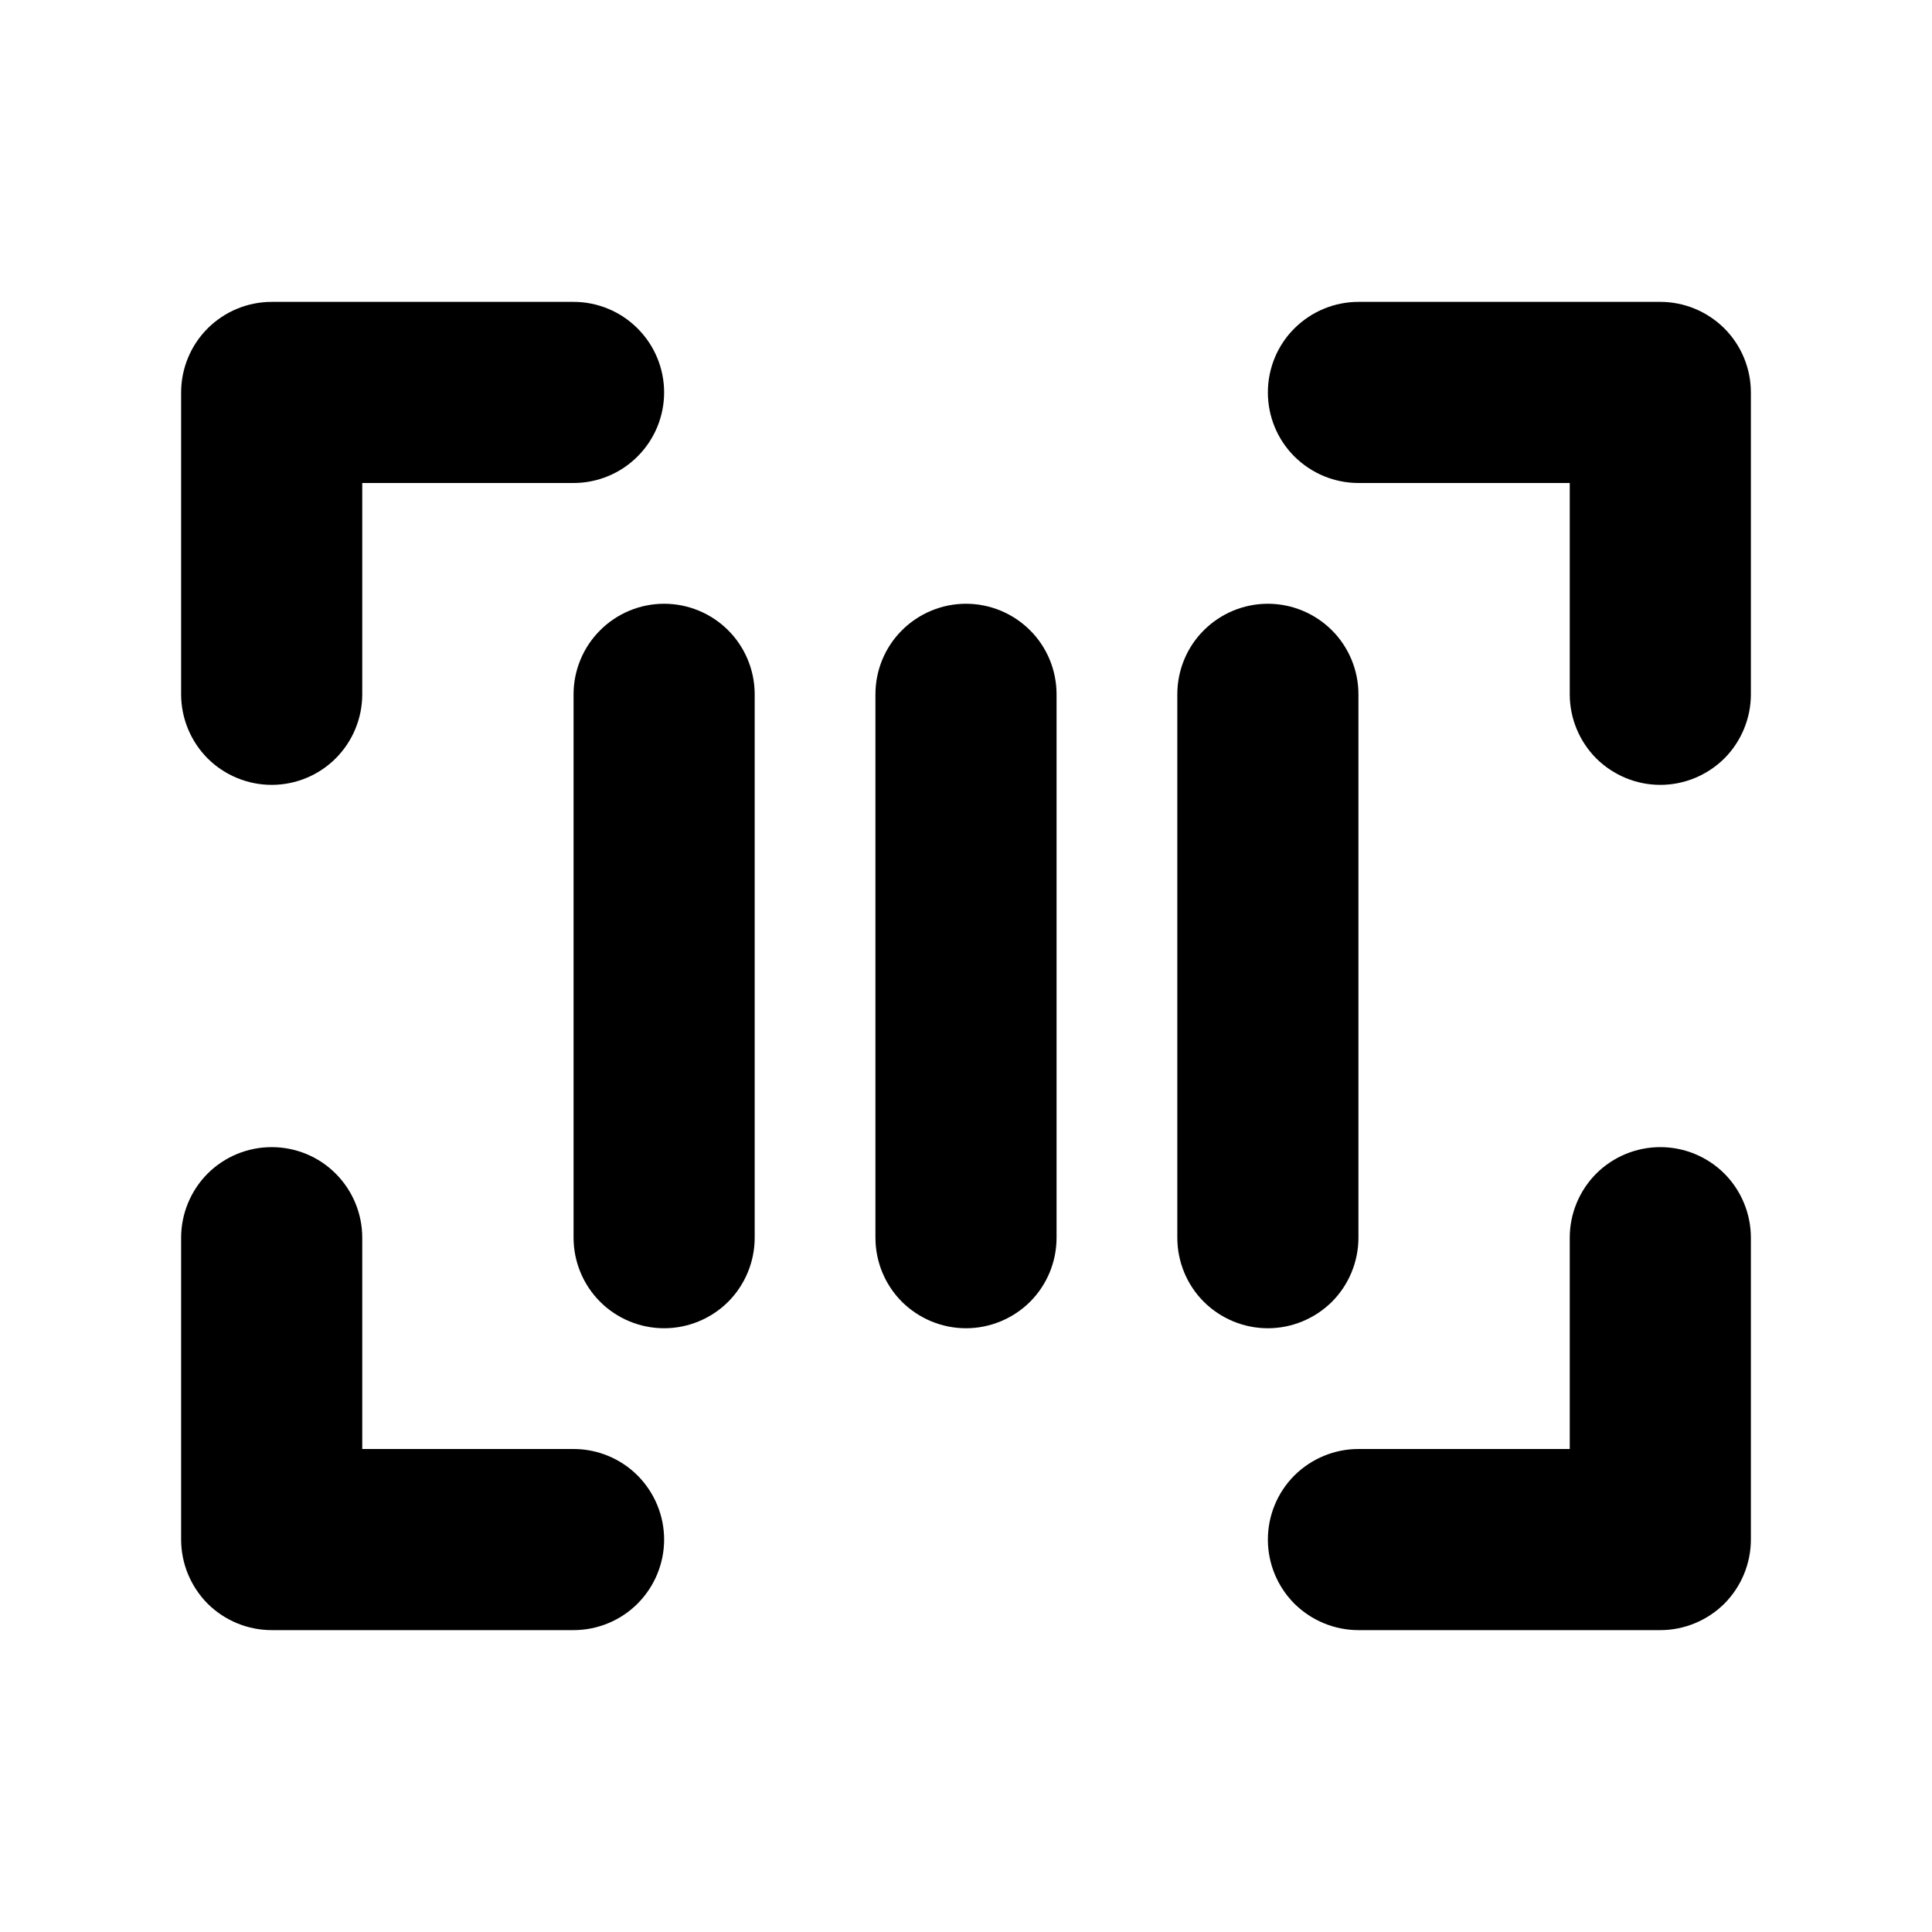
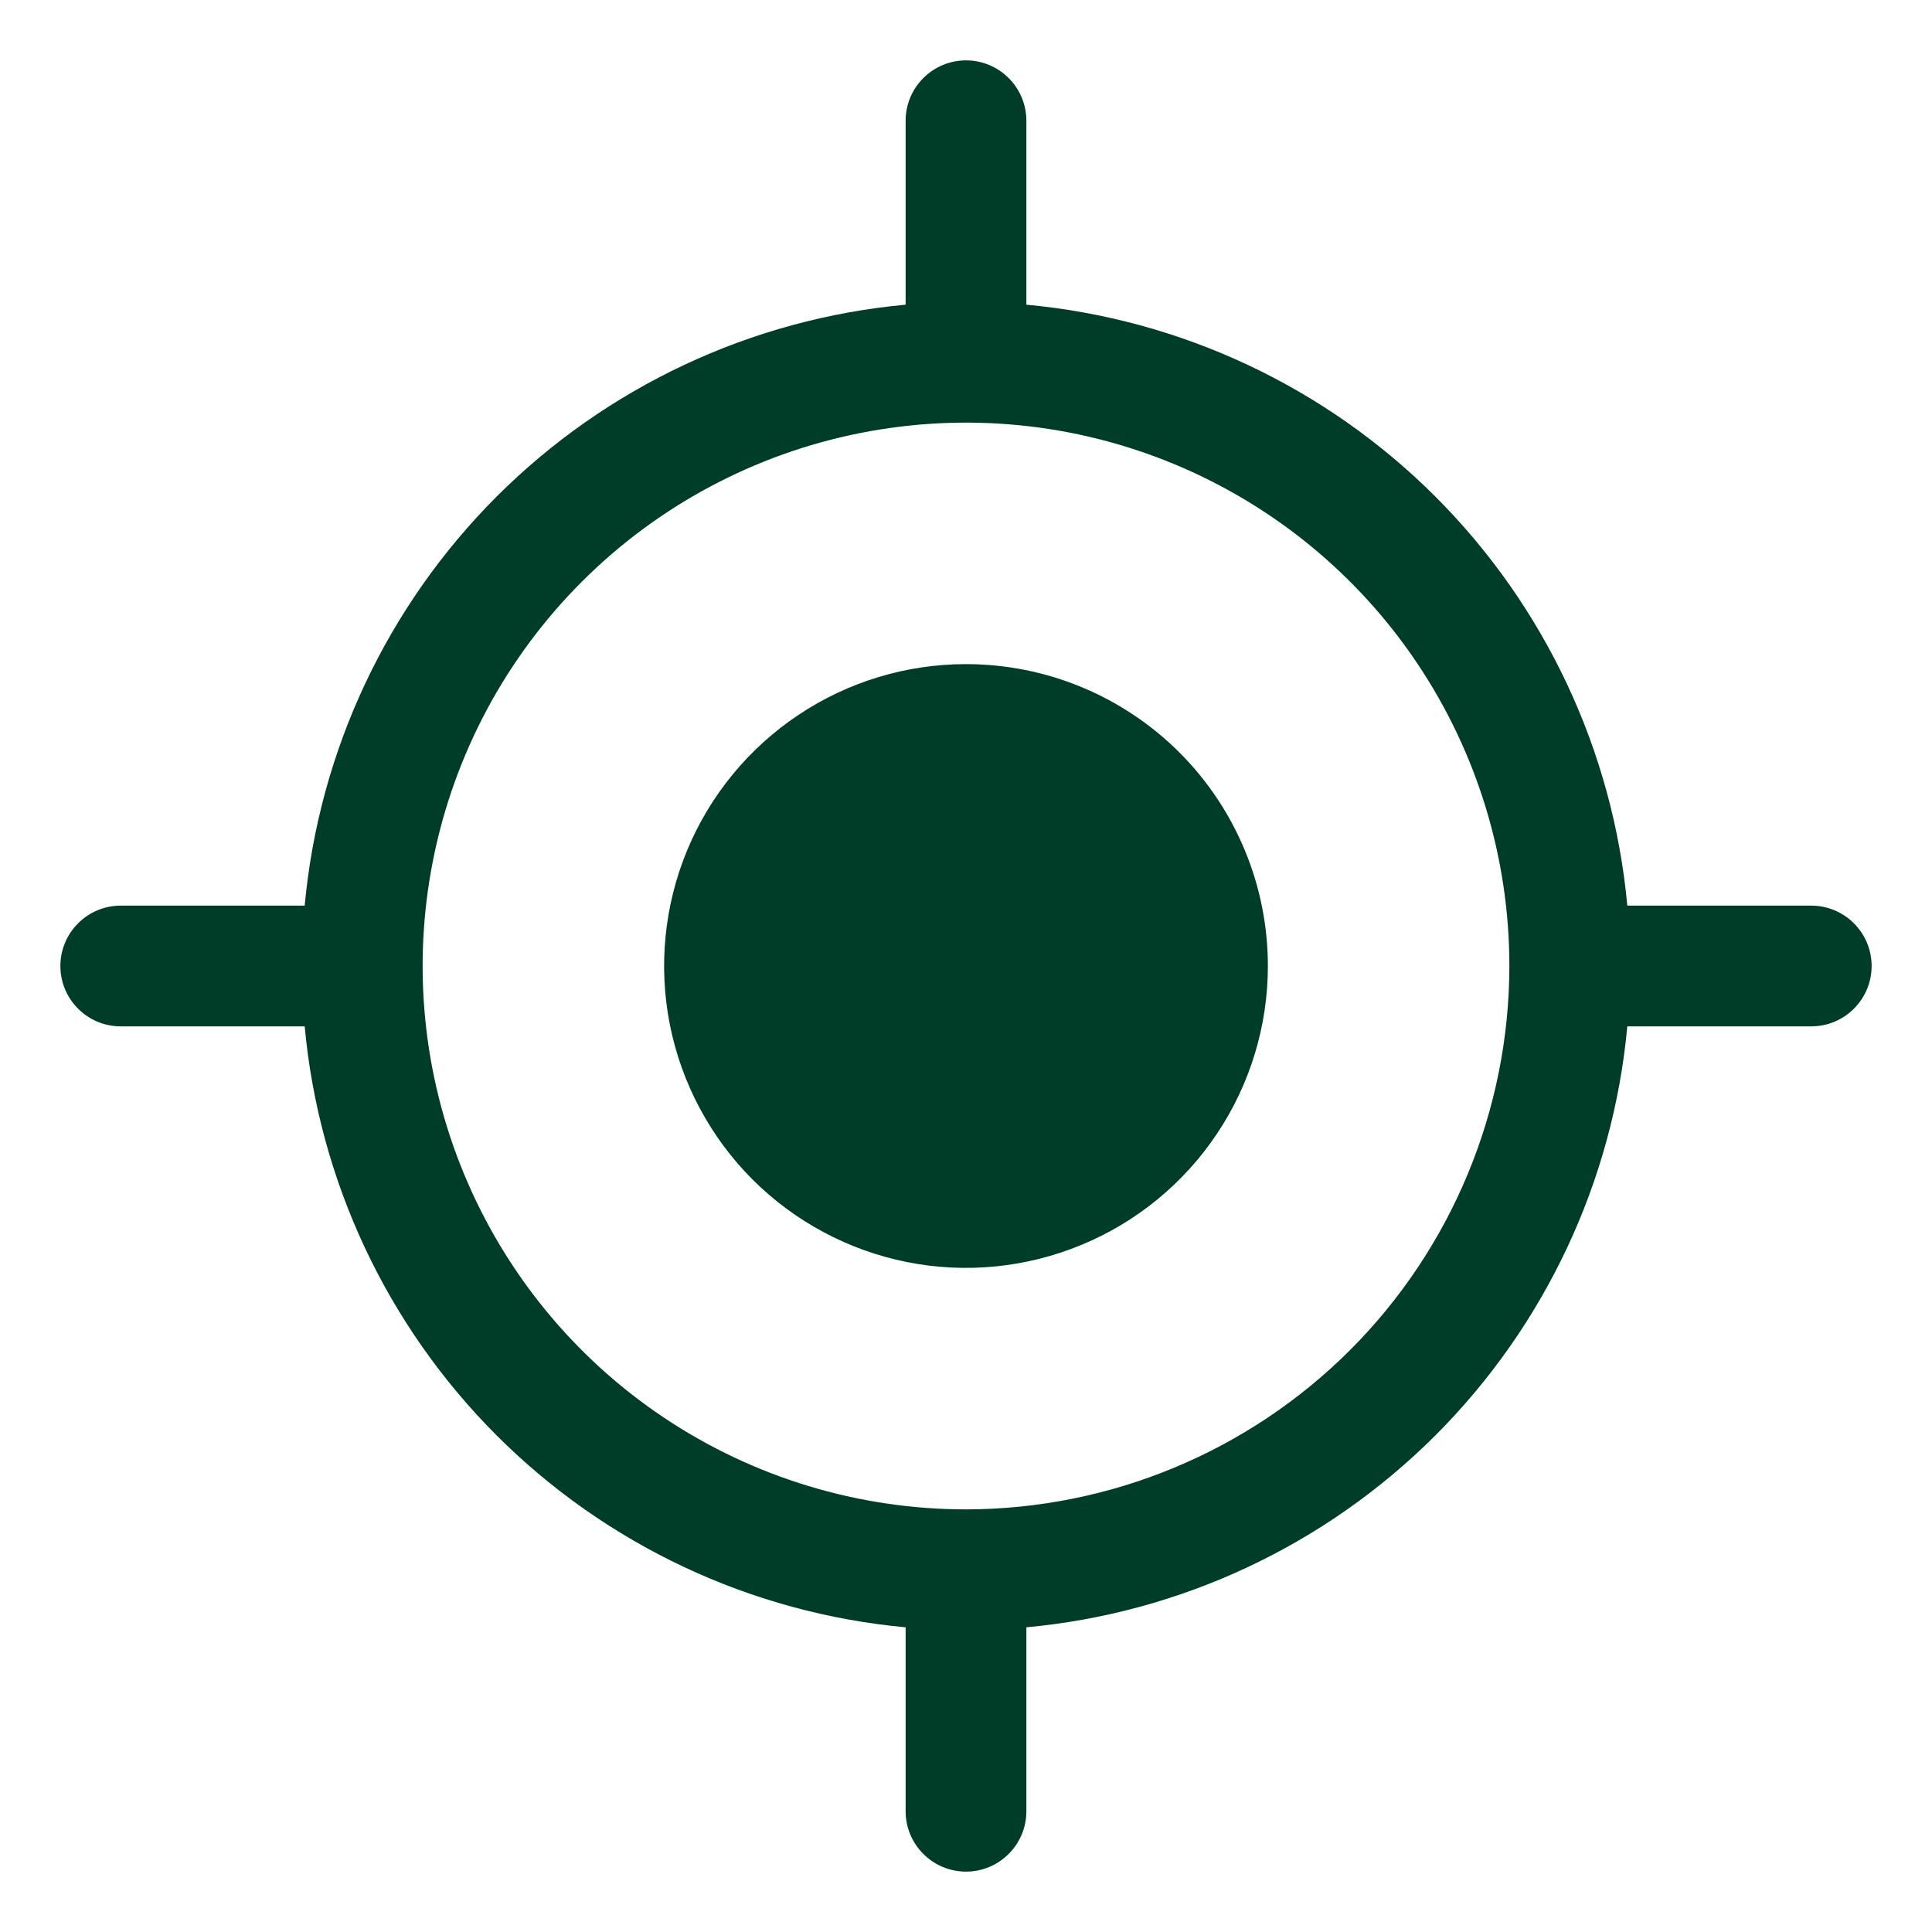
<svg xmlns="http://www.w3.org/2000/svg" width="24" height="24" viewBox="0 0 24 24" fill="none">
-   <path d="M21.75 4.875V8.625C21.75 8.923 21.631 9.21 21.421 9.421C21.209 9.631 20.923 9.75 20.625 9.75C20.327 9.75 20.041 9.631 19.829 9.421C19.619 9.21 19.5 8.923 19.5 8.625V6H16.875C16.577 6 16.291 5.881 16.079 5.67C15.868 5.46 15.75 5.173 15.75 4.875C15.75 4.577 15.868 4.29 16.079 4.08C16.291 3.869 16.577 3.75 16.875 3.75H20.625C20.923 3.75 21.209 3.869 21.421 4.08C21.631 4.29 21.75 4.577 21.75 4.875ZM7.125 18H4.5V15.375C4.5 15.077 4.381 14.79 4.17 14.579C3.96 14.368 3.673 14.25 3.375 14.25C3.077 14.25 2.79 14.368 2.579 14.579C2.369 14.79 2.25 15.077 2.25 15.375V19.125C2.25 19.423 2.369 19.709 2.579 19.921C2.79 20.131 3.077 20.25 3.375 20.25H7.125C7.423 20.25 7.71 20.131 7.92 19.921C8.131 19.709 8.25 19.423 8.25 19.125C8.25 18.827 8.131 18.541 7.92 18.329C7.71 18.119 7.423 18 7.125 18ZM20.625 14.25C20.327 14.25 20.041 14.368 19.829 14.579C19.619 14.79 19.5 15.077 19.5 15.375V18H16.875C16.577 18 16.291 18.119 16.079 18.329C15.868 18.541 15.75 18.827 15.75 19.125C15.75 19.423 15.868 19.709 16.079 19.921C16.291 20.131 16.577 20.25 16.875 20.25H20.625C20.923 20.25 21.209 20.131 21.421 19.921C21.631 19.709 21.75 19.423 21.75 19.125V15.375C21.75 15.077 21.631 14.79 21.421 14.579C21.209 14.368 20.923 14.25 20.625 14.25ZM3.375 9.75C3.673 9.75 3.96 9.631 4.17 9.421C4.381 9.21 4.5 8.923 4.5 8.625V6H7.125C7.423 6 7.71 5.881 7.92 5.67C8.131 5.46 8.25 5.173 8.25 4.875C8.25 4.577 8.131 4.29 7.92 4.08C7.71 3.869 7.423 3.75 7.125 3.75H3.375C3.077 3.75 2.79 3.869 2.579 4.08C2.369 4.29 2.25 4.577 2.25 4.875V8.625C2.25 8.923 2.369 9.21 2.579 9.421C2.79 9.631 3.077 9.75 3.375 9.75ZM8.25 7.5C7.952 7.5 7.665 7.619 7.455 7.83C7.244 8.04 7.125 8.327 7.125 8.625V15.375C7.125 15.673 7.244 15.96 7.455 16.171C7.665 16.381 7.952 16.5 8.25 16.5C8.548 16.5 8.835 16.381 9.046 16.171C9.256 15.96 9.375 15.673 9.375 15.375V8.625C9.375 8.327 9.256 8.04 9.046 7.83C8.835 7.619 8.548 7.5 8.25 7.5ZM16.875 15.375V8.625C16.875 8.327 16.756 8.04 16.546 7.83C16.334 7.619 16.048 7.5 15.75 7.5C15.452 7.5 15.165 7.619 14.954 7.83C14.743 8.04 14.625 8.327 14.625 8.625V15.375C14.625 15.673 14.743 15.96 14.954 16.171C15.165 16.381 15.452 16.5 15.75 16.5C16.048 16.5 16.334 16.381 16.546 16.171C16.756 15.96 16.875 15.673 16.875 15.375ZM12 7.5C11.702 7.5 11.415 7.619 11.204 7.83C10.993 8.04 10.875 8.327 10.875 8.625V15.375C10.875 15.673 10.993 15.96 11.204 16.171C11.415 16.381 11.702 16.5 12 16.5C12.298 16.5 12.585 16.381 12.796 16.171C13.007 15.96 13.125 15.673 13.125 15.375V8.625C13.125 8.327 13.007 8.04 12.796 7.83C12.585 7.619 12.298 7.5 12 7.5Z" fill="black" />
+   <path d="M22.5 11.25H20.215C20.038 9.33 19.194 7.533 17.831 6.169C16.467 4.806 14.67 3.962 12.75 3.785V1.5C12.75 1.301 12.671 1.11 12.53 0.97C12.39 0.829 12.199 0.75 12 0.75C11.801 0.75 11.61 0.829 11.47 0.97C11.329 1.11 11.25 1.301 11.25 1.5V3.785C9.33 3.962 7.533 4.806 6.169 6.169C4.806 7.533 3.962 9.33 3.785 11.25H1.5C1.301 11.25 1.11 11.329 0.97 11.47C0.829 11.61 0.75 11.801 0.75 12C0.75 12.199 0.829 12.39 0.97 12.53C1.11 12.671 1.301 12.75 1.5 12.75H3.785C3.962 14.67 4.806 16.467 6.169 17.831C7.533 19.194 9.33 20.038 11.25 20.215V22.5C11.25 22.699 11.329 22.89 11.47 23.03C11.61 23.171 11.801 23.25 12 23.25C12.199 23.25 12.39 23.171 12.53 23.03C12.671 22.89 12.75 22.699 12.75 22.5V20.215C14.67 20.038 16.467 19.194 17.831 17.831C19.194 16.467 20.038 14.67 20.215 12.75H22.5C22.699 12.75 22.89 12.671 23.03 12.53C23.171 12.39 23.25 12.199 23.25 12C23.25 11.801 23.171 11.61 23.03 11.47C22.89 11.329 22.699 11.25 22.5 11.25ZM12 18.75C10.665 18.75 9.36 18.354 8.25 17.612C7.14 16.871 6.275 15.816 5.764 14.583C5.253 13.35 5.119 11.992 5.38 10.683C5.64 9.374 6.283 8.171 7.227 7.227C8.171 6.283 9.374 5.64 10.683 5.38C11.992 5.119 13.35 5.253 14.583 5.764C15.816 6.275 16.871 7.14 17.612 8.25C18.354 9.36 18.75 10.665 18.75 12C18.748 13.79 18.036 15.505 16.771 16.771C15.505 18.036 13.79 18.748 12 18.75ZM15.75 12C15.75 12.742 15.53 13.467 15.118 14.083C14.706 14.7 14.12 15.181 13.435 15.464C12.75 15.748 11.996 15.823 11.268 15.678C10.541 15.533 9.873 15.176 9.348 14.652C8.824 14.127 8.467 13.459 8.322 12.732C8.177 12.004 8.252 11.25 8.535 10.565C8.819 9.88 9.3 9.294 9.917 8.882C10.533 8.47 11.258 8.25 12 8.25C12.995 8.25 13.948 8.645 14.652 9.348C15.355 10.052 15.75 11.005 15.75 12Z" fill="#003D28" />
</svg>
